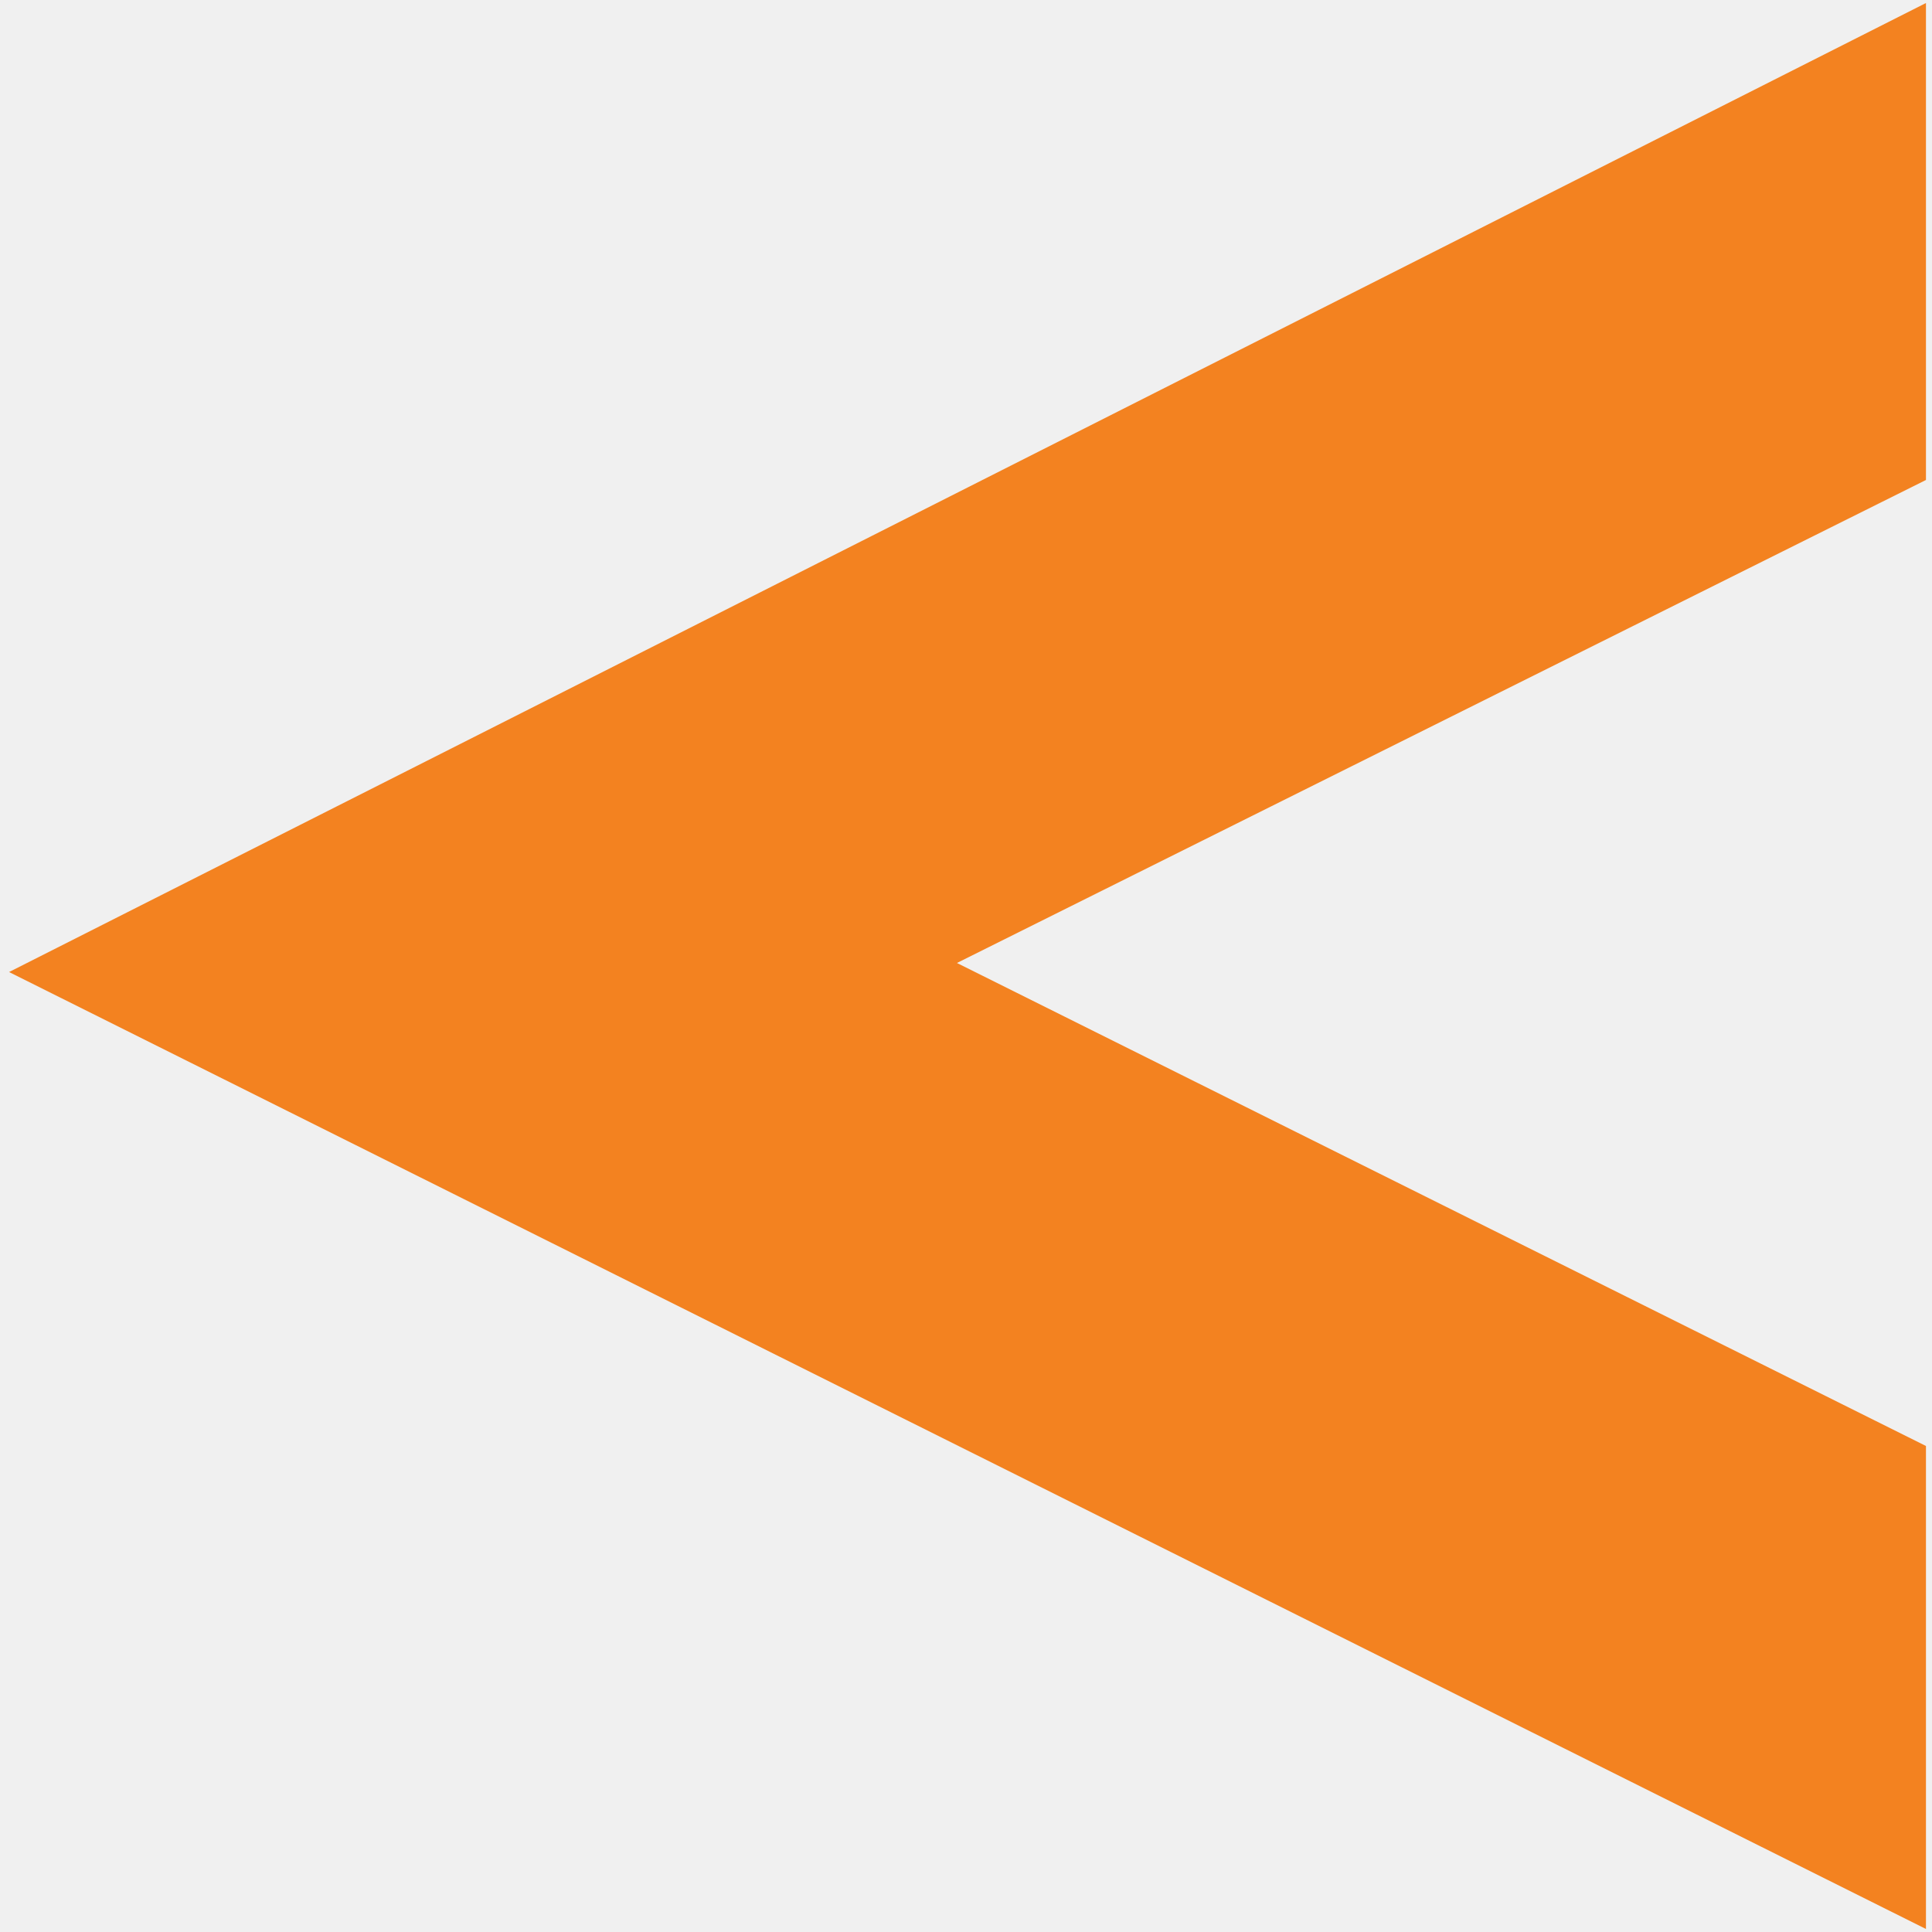
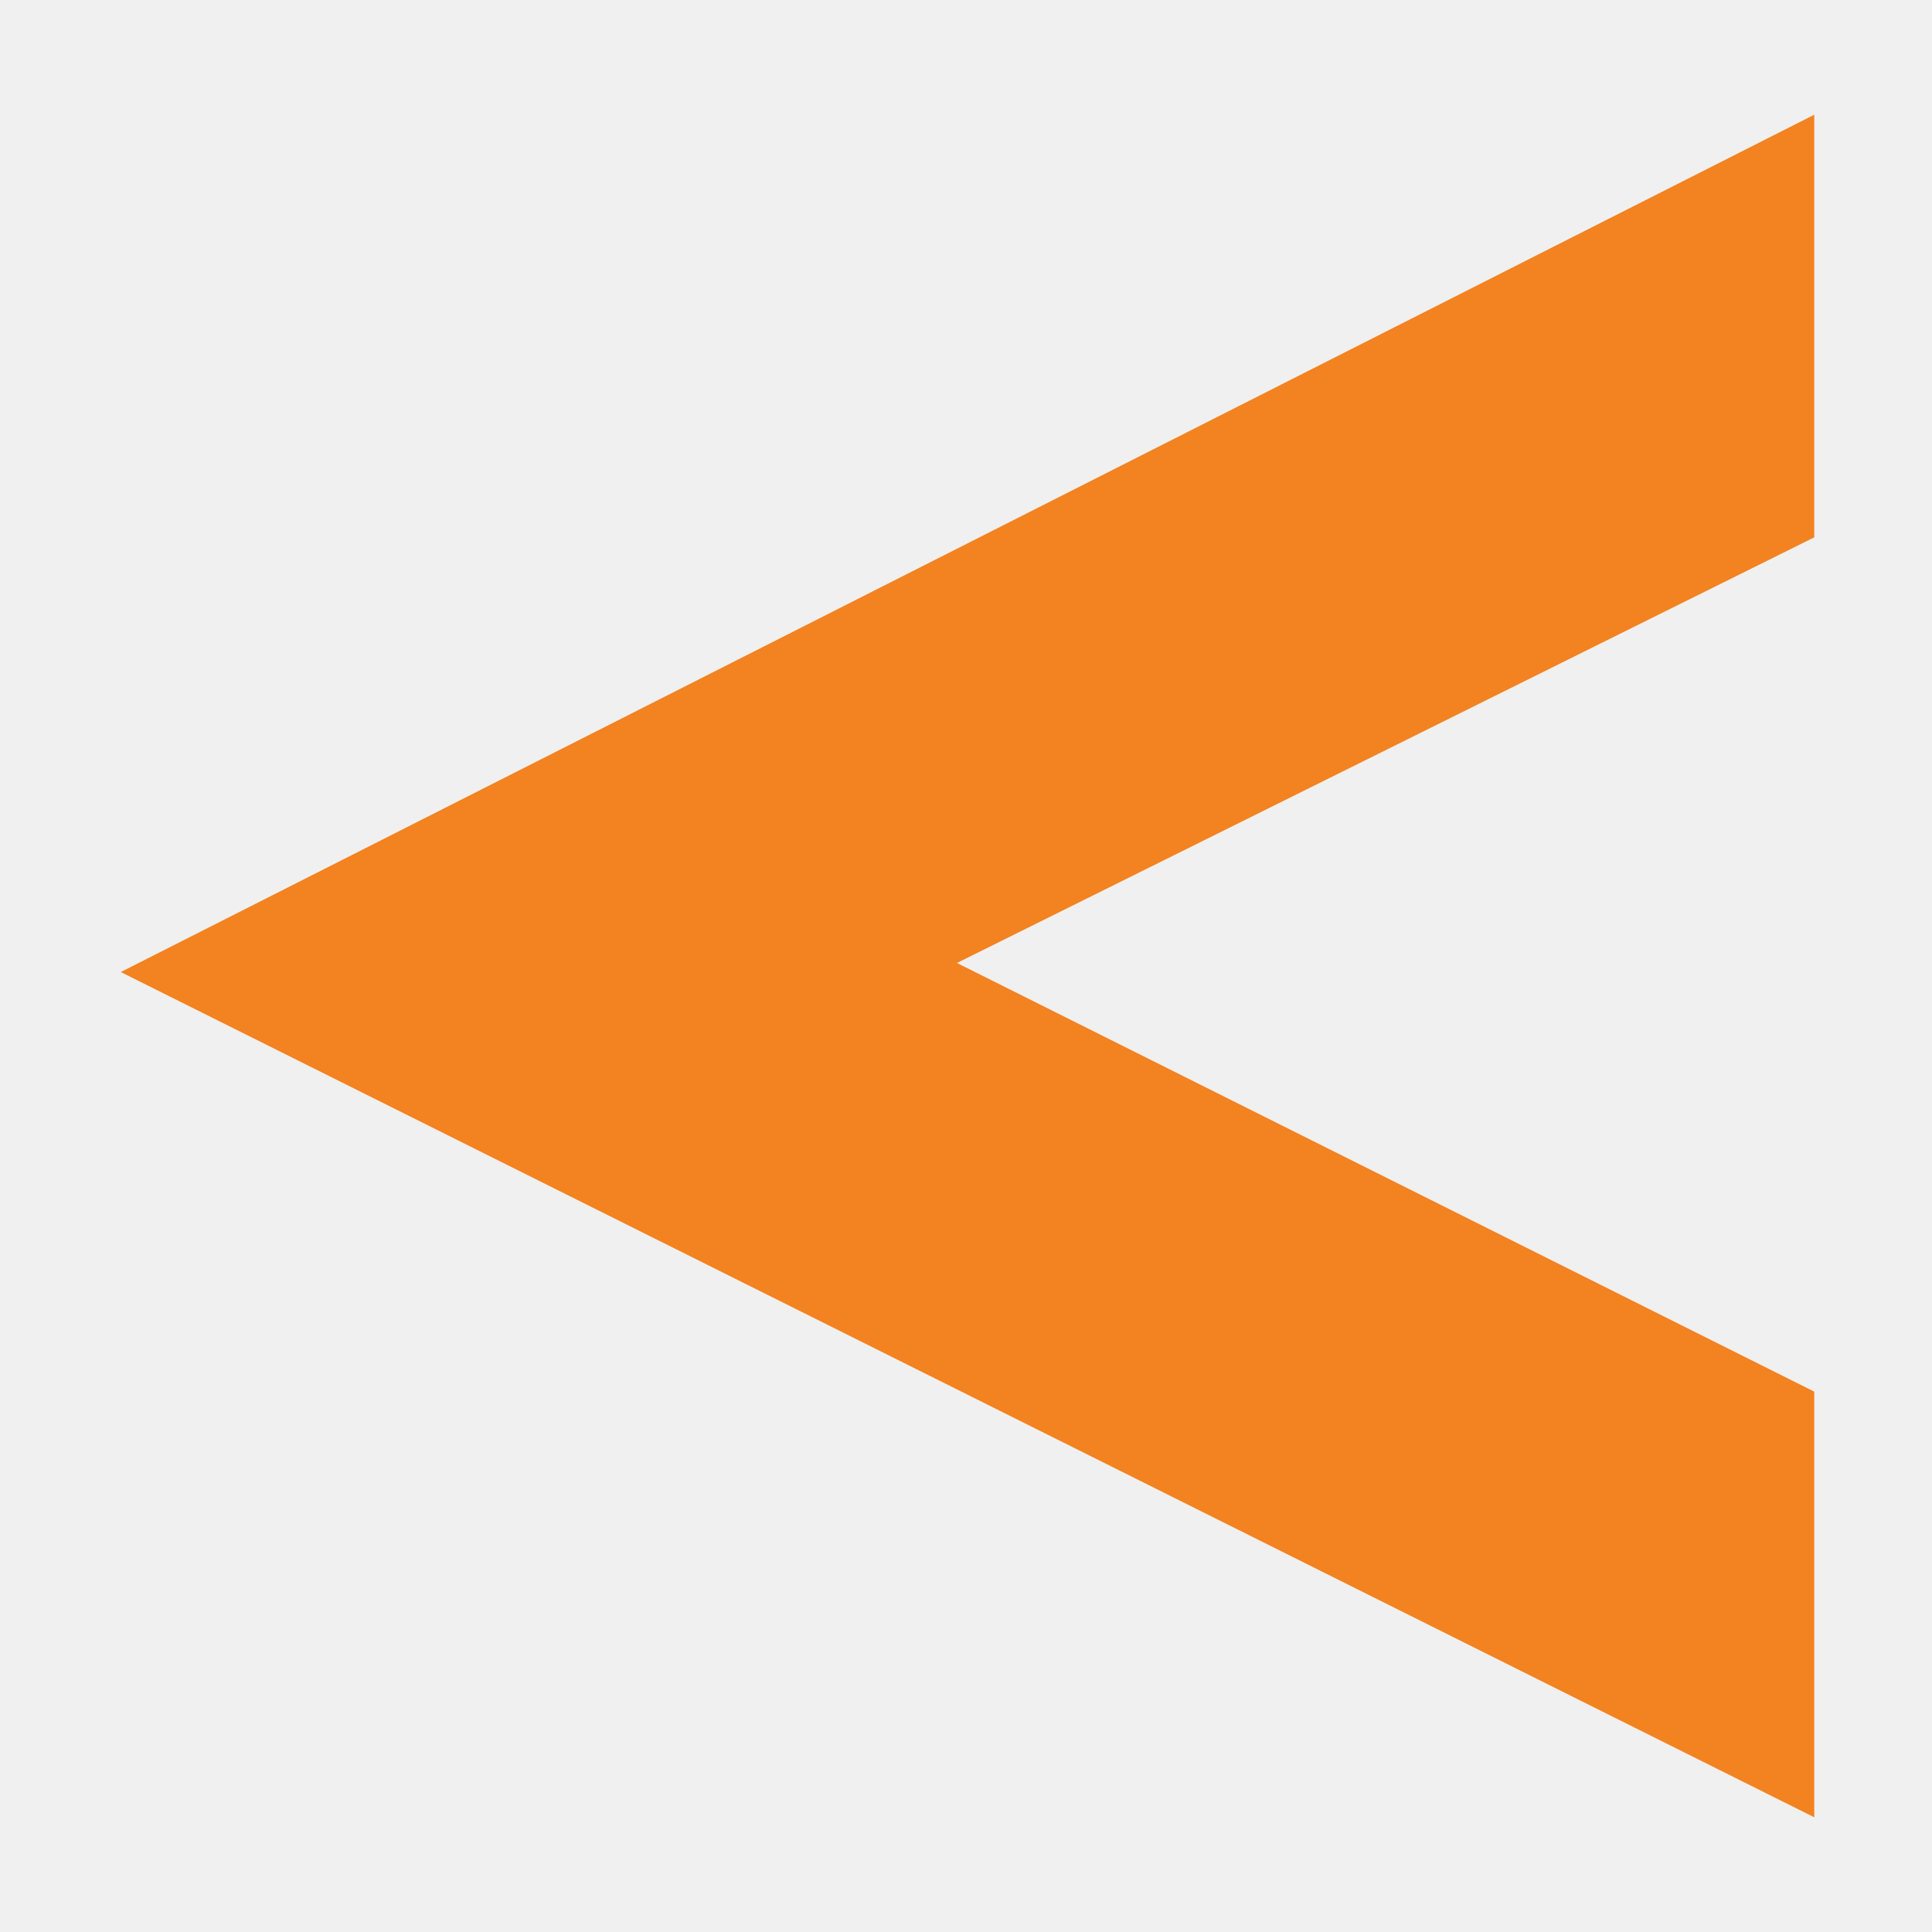
<svg xmlns="http://www.w3.org/2000/svg" version="1.1" id="Layer_1" x="0px" y="0px" viewBox="0 0 64 64" style="enable-background:new 0 0 64 64;" xml:space="preserve">
  <style type="text/css">
- 	.st0{fill:#231F20;}
- 	.st1{fill:#F39347;}
- 	.st2{fill:#FFFFFF;}
- 	.st3{fill:#F38220;}
- 	.st4{opacity:0.3;}
- 	.st5{opacity:0.5;}
- 	.st6{opacity:0.36;}
- 	.st7{fill:none;stroke:#F38220;stroke-width:0.75;stroke-linecap:round;stroke-miterlimit:10;}
+ 	.st0{fill:#F38220;}
</style>
-   <polygon class="st3" points="63.8,47.9 31.7,31.9 63.8,15.9 63.8,0.1 0.3,32.2 63.8,63.9 " />
+   <polygon class="st0" points="60.1,46.1 31.7,31.9 60.1,17.8 60.1,3.8 4,32.2 60.1,60.2 " />
</svg>
